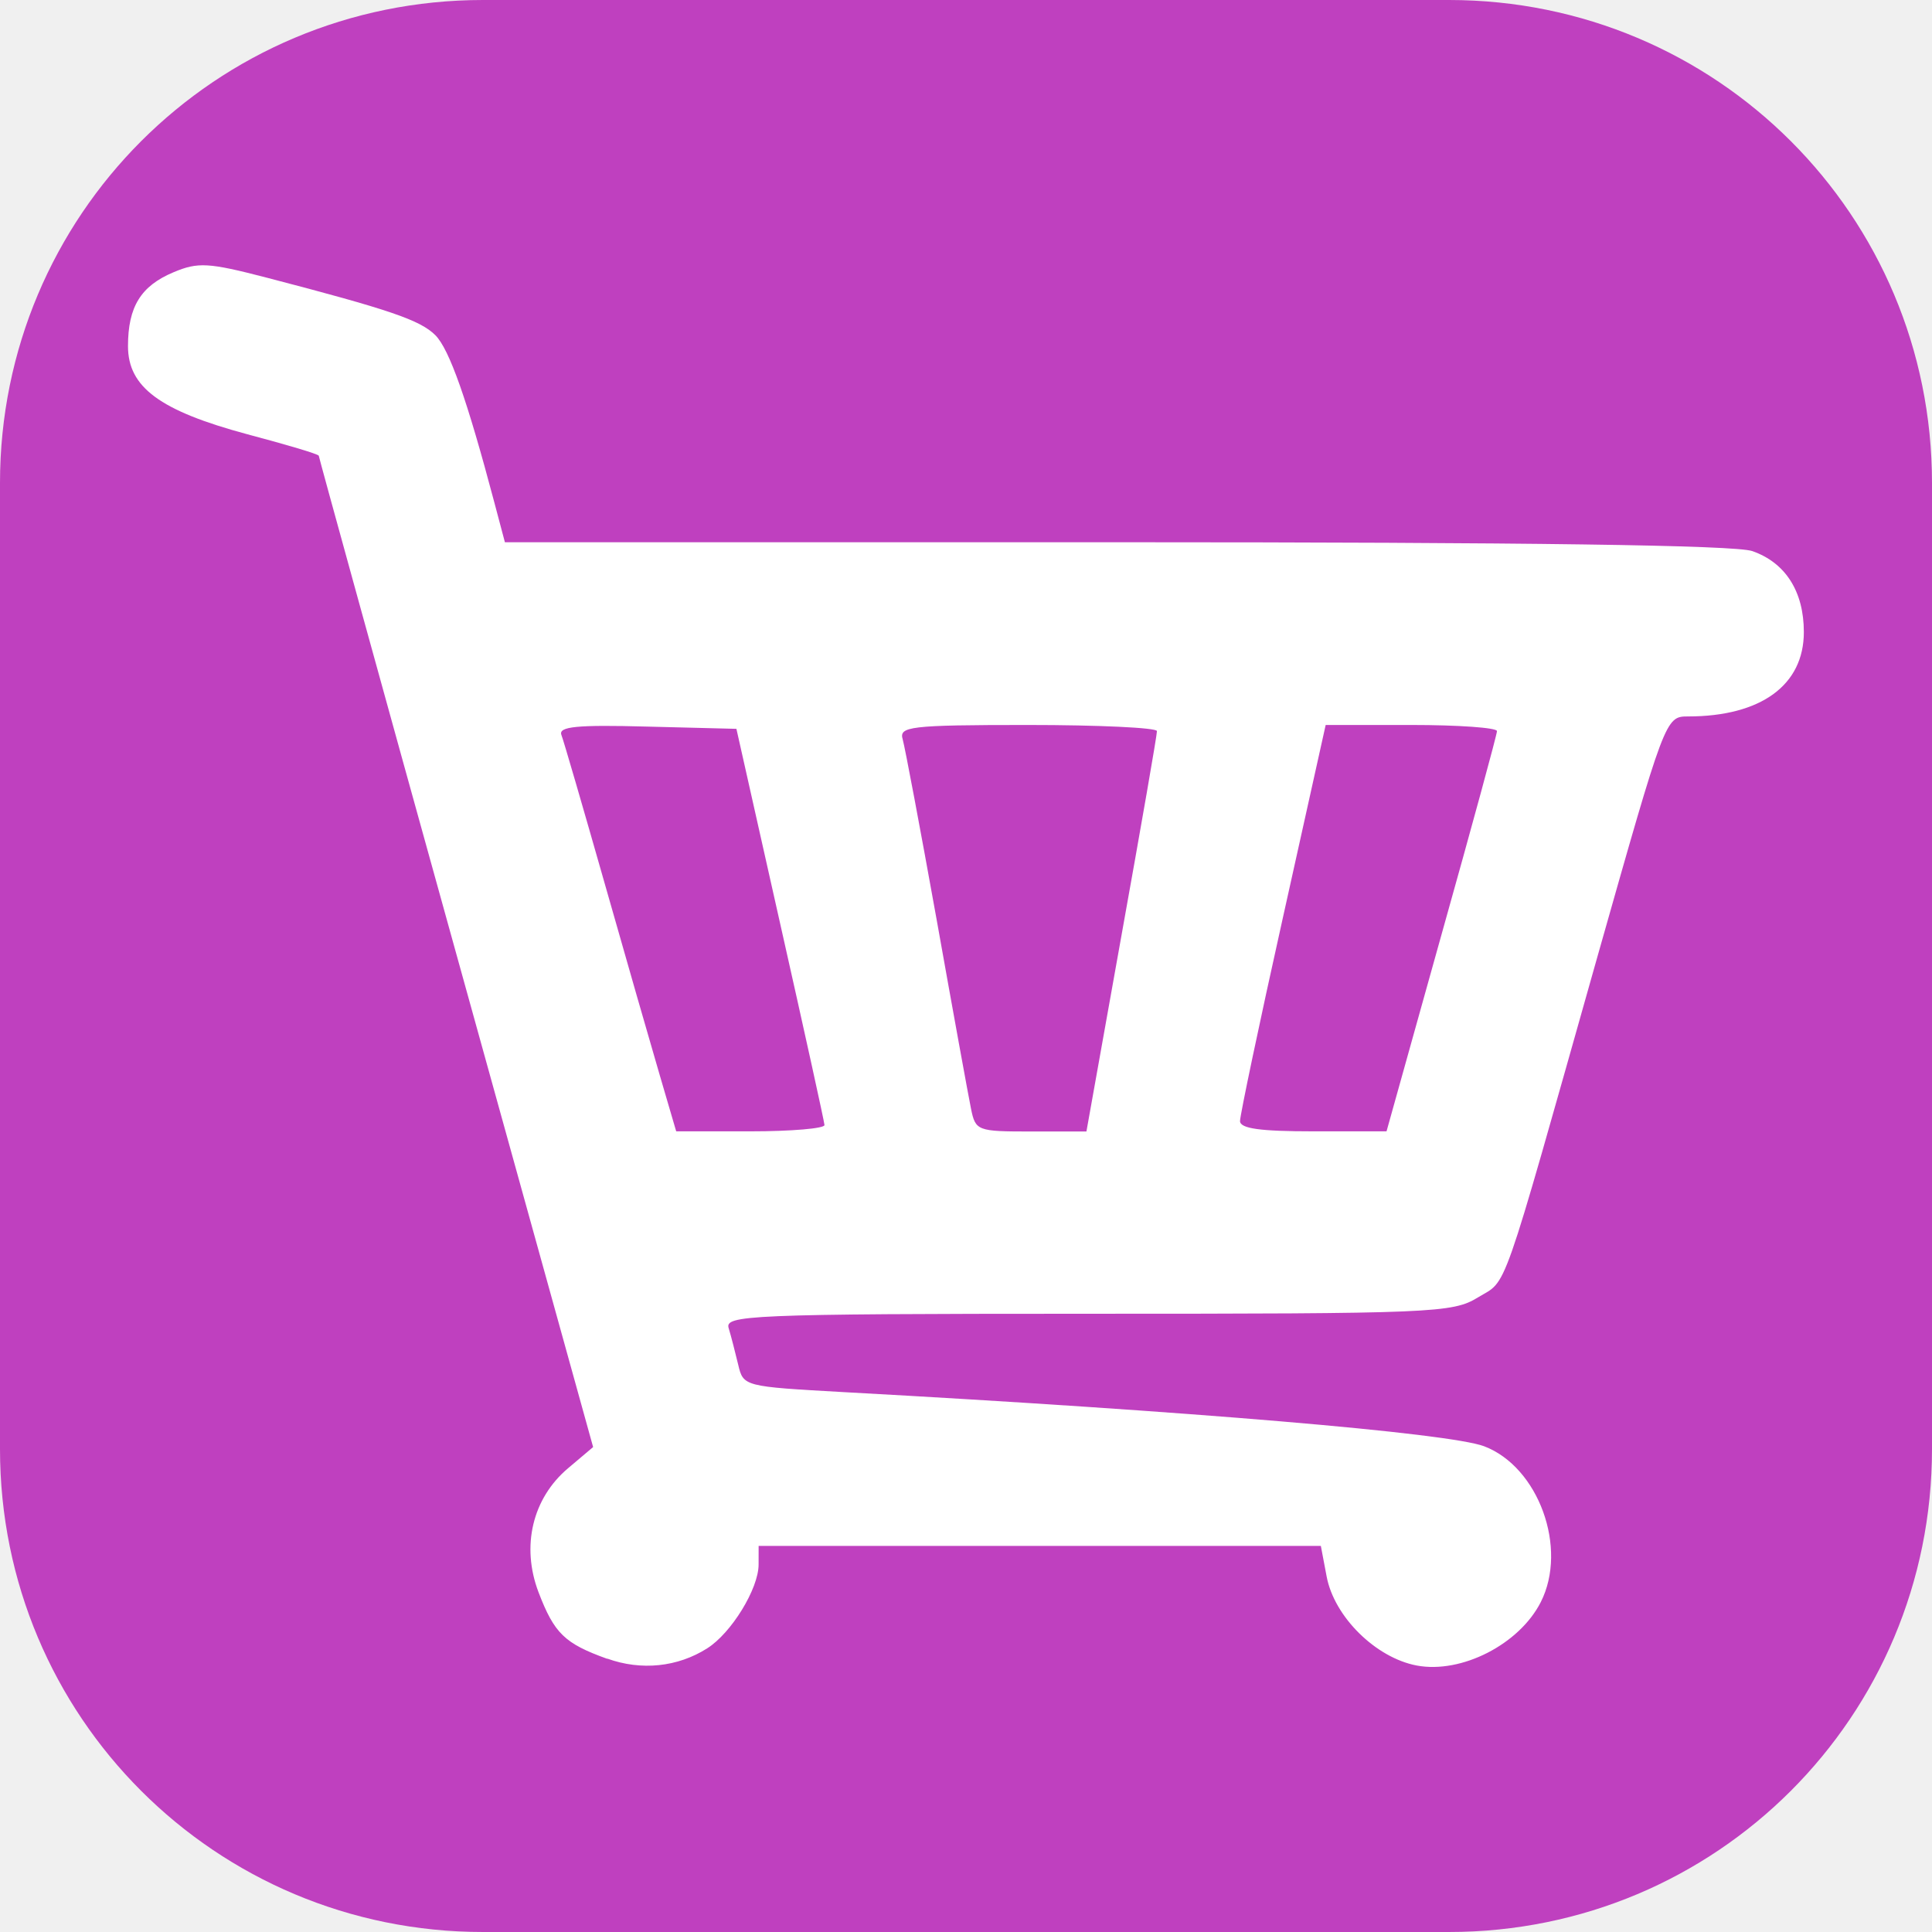
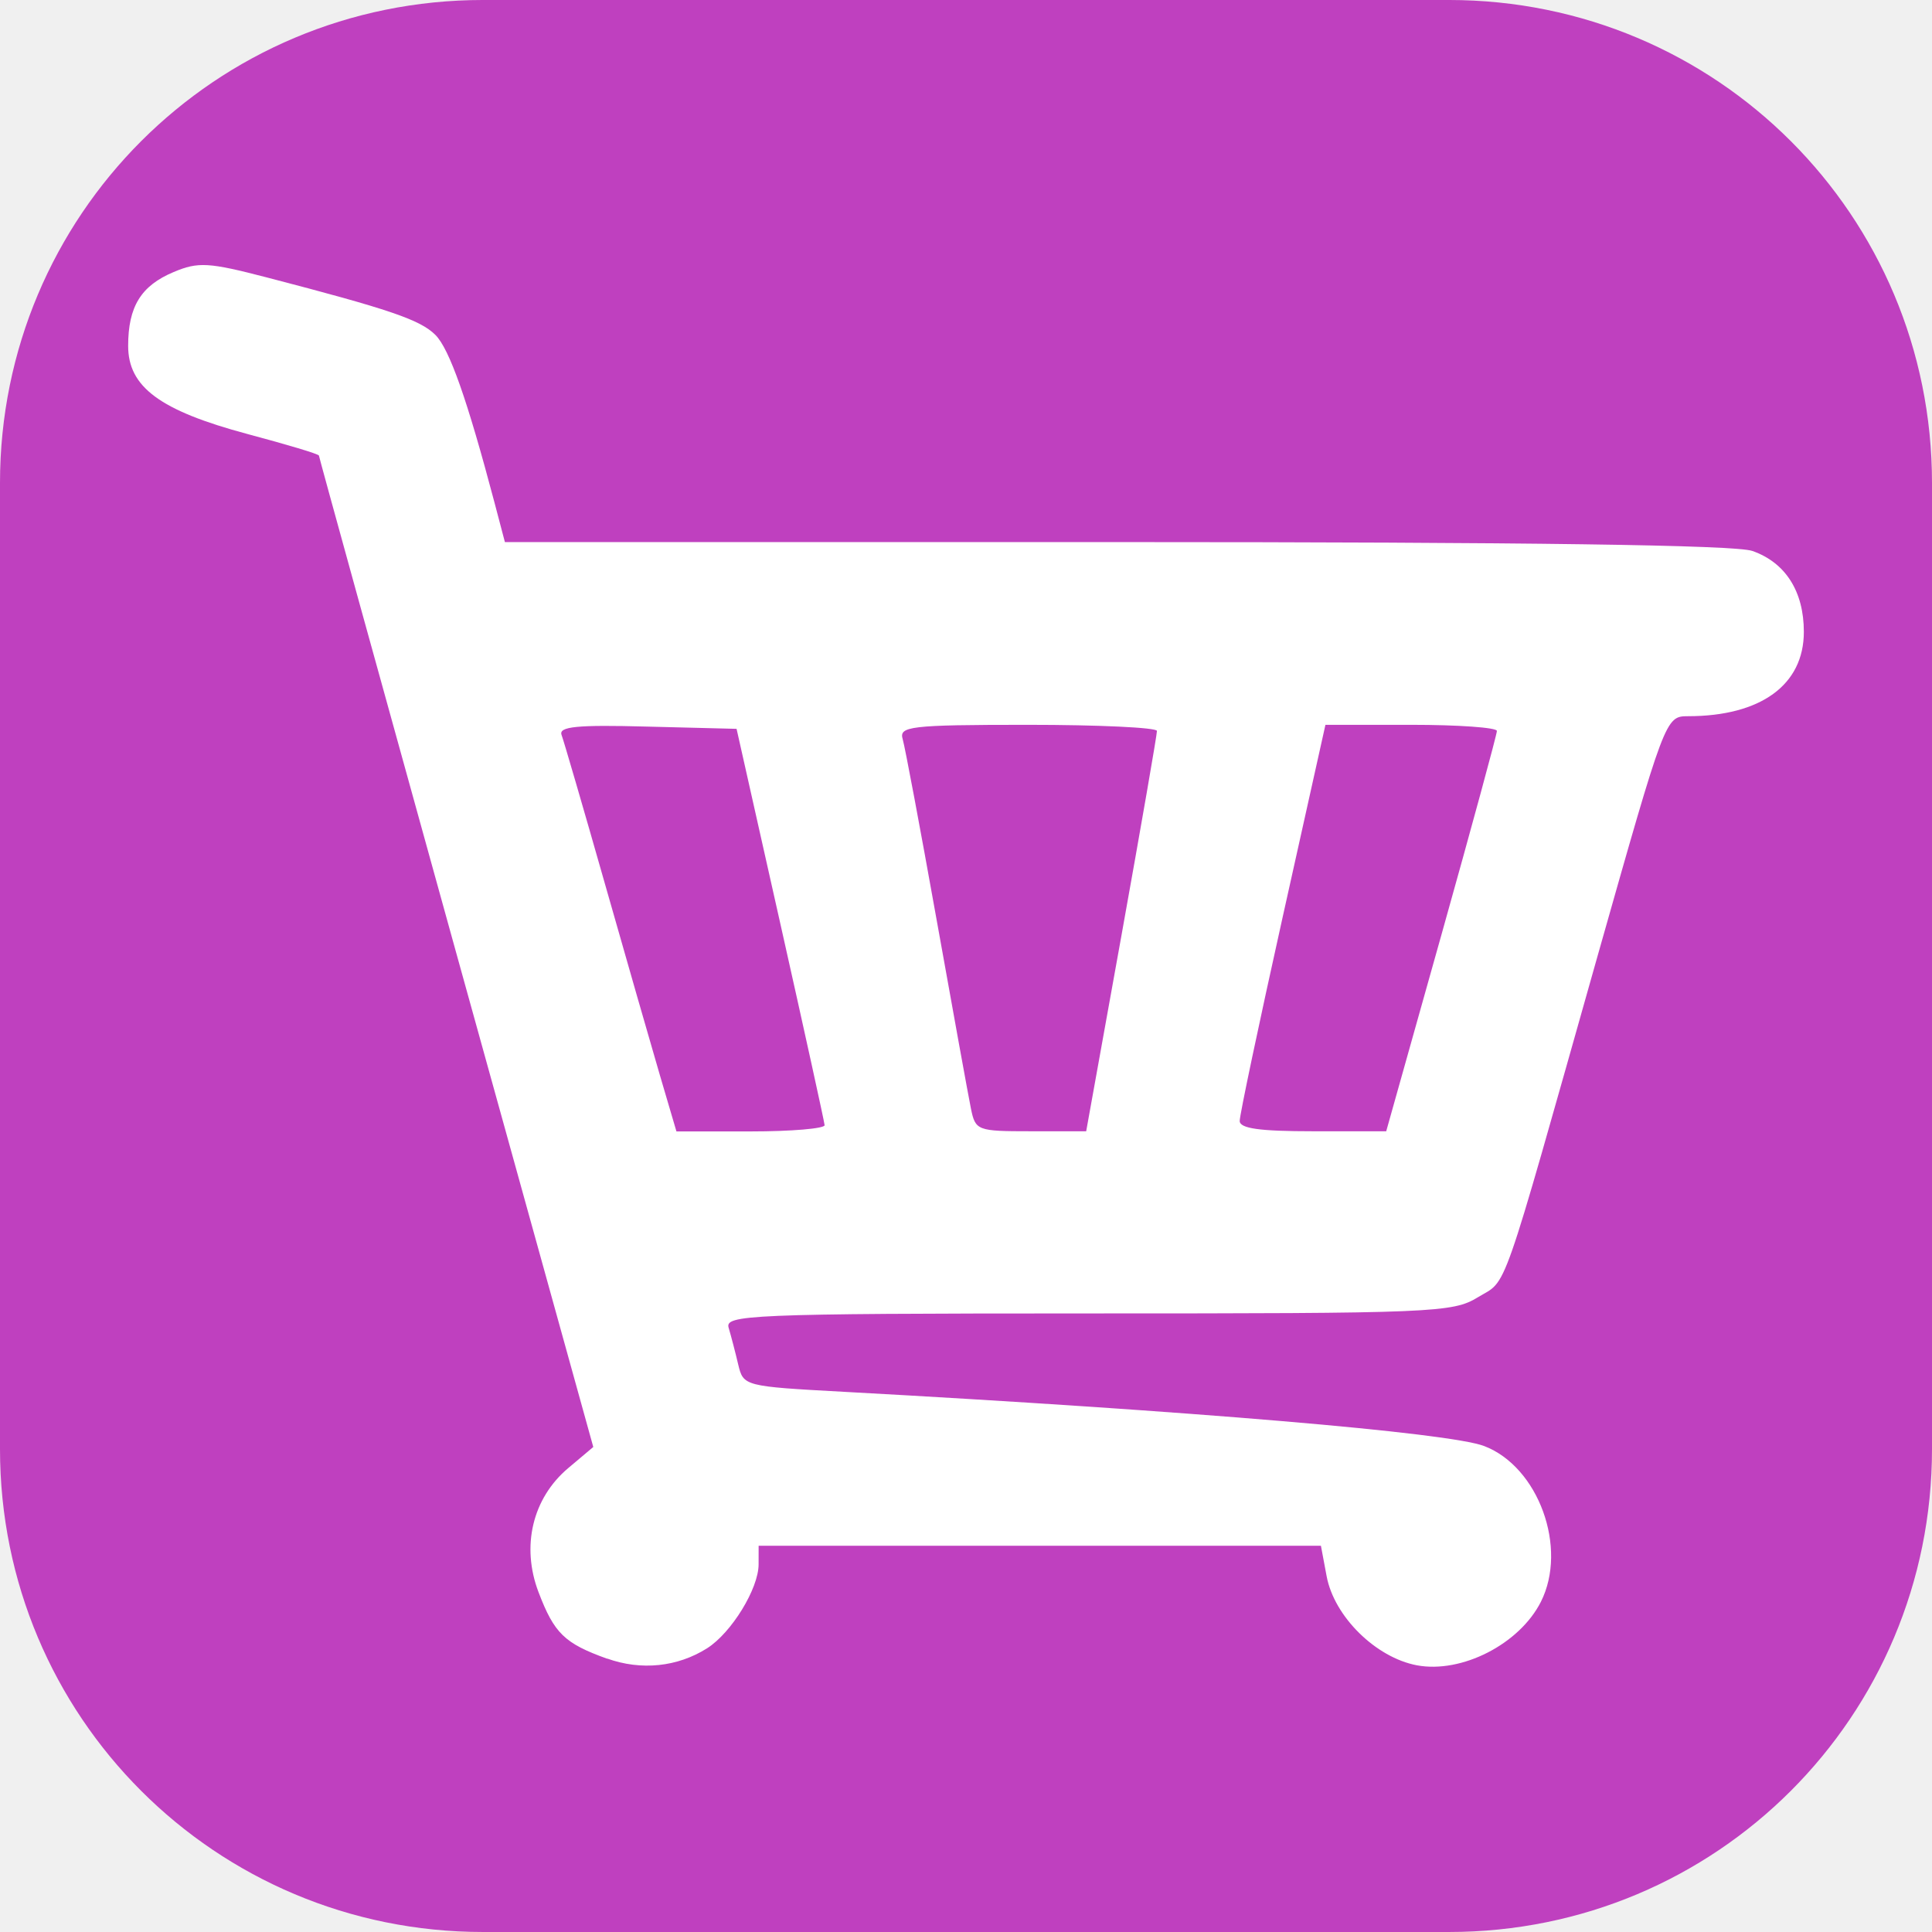
- <svg xmlns="http://www.w3.org/2000/svg" width="12" height="12" id="svg2" version="1.1">
+ <svg xmlns="http://www.w3.org/2000/svg" width="24" height="24" id="svg2" version="1.1">
  <defs id="defs4">
-     <filter id="filter3028" x="0" y="0" width="1" height="1" color-interpolation-filters="sRGB">
+     <filter id="filter3028" x="0" y="0" width="1" height="1" style="color-interpolation-filters:sRGB">
      <feFlood id="feFlood3030" result="result1" flood-opacity="0" flood-color="rgb(128,128,128)" />
      <feBlend id="feBlend3032" in2="SourceGraphic" mode="normal" result="result2" />
-       <feComposite id="feComposite3034" in2="SourceGraphic" k2="1" operator="arithmetic" result="result3" />
+       <feComposite id="feComposite3034" in2="SourceGraphic" k2="1" operator="arithmetic" result="result3" k1="0" k3="0" k4="0" />
      <feComposite id="feComposite3036" in2="SourceGraphic" operator="in" />
    </filter>
-     <filter id="filter3055" x="0" y="0" width="1" height="1" color-interpolation-filters="sRGB">
+     <filter id="filter3055" x="0" y="0" width="1" height="1" style="color-interpolation-filters:sRGB">
      <feColorMatrix id="feColorMatrix3057" type="saturate" values="0" result="fbSourceGraphic" />
      <feColorMatrix result="fbSourceGraphicAlpha" in="fbSourceGraphic" values="0 0 0 -1 0 0 0 0 -1 0 0 0 0 -1 0 0 0 0 1 0" id="feColorMatrix3079" />
      <feFlood id="feFlood3081" result="result1" flood-opacity="0" flood-color="rgb(128,128,128)" in="fbSourceGraphic" />
      <feBlend id="feBlend3083" in2="fbSourceGraphic" mode="normal" result="result2" />
-       <feComposite id="feComposite3085" in2="fbSourceGraphic" k2="1" operator="arithmetic" result="result3" />
+       <feComposite id="feComposite3085" in2="fbSourceGraphic" k2="1" operator="arithmetic" result="result3" k1="0" k3="0" k4="0" />
      <feComposite id="feComposite3087" in2="fbSourceGraphic" operator="in" />
    </filter>
-     <filter id="filter3871" x="0" y="0" width="1" height="1" color-interpolation-filters="sRGB">
+     <filter id="filter3871" x="0" y="0" width="1" height="1" style="color-interpolation-filters:sRGB">
      <feFlood id="feFlood3873" result="result1" flood-opacity="0" flood-color="rgb(128,128,128)" />
      <feBlend id="feBlend3875" in2="SourceGraphic" mode="normal" result="result2" />
-       <feComposite id="feComposite3877" in2="SourceGraphic" k2="1" operator="arithmetic" result="result3" />
+       <feComposite id="feComposite3877" in2="SourceGraphic" k2="1" operator="arithmetic" result="result3" k1="0" k3="0" k4="0" />
      <feComposite id="feComposite3879" in2="SourceGraphic" operator="in" />
    </filter>
  </defs>
-   <g transform="translate(4.8596183e-7,-1040.362)" id="layer1">
-     <path id="rect4334" d="m 3,0 6,0 c 1.662,0 3,1.338 3,3 l 0,6 c 0,1.662 -1.338,3 -3,3 L 3,12 C 1.338,12 0,10.662 0,9 L 0,3 C 0,1.338 1.338,0 3,0 z" style="fill:#bf40bf;fill-opacity:1;stroke:none" transform="translate(-4.8596183e-7,1040.362)" />
-     <g id="text3782" style="font-size:40px;font-style:normal;font-weight:normal;line-height:125%;letter-spacing:0px;word-spacing:0px;fill:#ffffff;fill-opacity:1;stroke:none;font-family:Sans" />
+   <g transform="translate(4.8596183e-7,-1028.362)" id="layer1">
+     <path id="rect4334" d="M 6,1028.362 H 18 c 3.324,0 6,2.676 6,6 v 12 c 0,3.324 -2.676,6 -6,6 H 6 c -3.324,0 -6,-2.676 -6,-6 v -12 c 0,-3.324 2.676,-6 6,-6 z" style="fill:#bf40bf;fill-opacity:1;stroke:none;stroke-width:2" />
+     <g id="text3782" style="font-style:normal;font-weight:normal;font-size:40px;line-height:125%;font-family:Sans;letter-spacing:0px;word-spacing:0px;fill:#ffffff;fill-opacity:1;stroke:none" />
    <path id="path3000" d="" style="fill:#000000" />
-     <path style="fill:#ffffff" d="m 3.771,1050.665 c -0.264,-0.095 -0.328,-0.157 -0.426,-0.413 -0.109,-0.286 -0.038,-0.584 0.184,-0.771 l 0.155,-0.131 -0.852,-3.071 c -0.469,-1.689 -0.852,-3.078 -0.852,-3.086 0,-0.01 -0.2,-0.069 -0.445,-0.134 -0.542,-0.146 -0.74,-0.292 -0.74,-0.547 0,-0.245 0.08,-0.374 0.283,-0.459 0.152,-0.064 0.217,-0.06 0.576,0.033 0.765,0.199 0.956,0.264 1.05,0.358 0.087,0.087 0.198,0.403 0.367,1.041 l 0.065,0.245 3.795,0 c 2.573,0 3.846,0.018 3.953,0.055 0.206,0.072 0.32,0.251 0.32,0.503 0,0.33 -0.267,0.524 -0.72,0.524 -0.14,0 -0.142,0.01 -0.559,1.481 -0.613,2.17 -0.558,2.013 -0.746,2.128 -0.157,0.096 -0.275,0.101 -2.422,0.101 -2.126,0 -2.256,0.01 -2.231,0.09 0.015,0.049 0.041,0.151 0.059,0.226 0.032,0.136 0.035,0.136 0.659,0.171 2.153,0.118 3.756,0.254 3.974,0.336 0.338,0.128 0.522,0.633 0.352,0.968 -0.133,0.262 -0.492,0.446 -0.77,0.394 -0.255,-0.048 -0.513,-0.303 -0.56,-0.553 l -0.036,-0.19 -1.746,0 -1.746,0 -2.015e-4,0.116 c -2.566e-4,0.15 -0.169,0.425 -0.319,0.52 -0.184,0.117 -0.41,0.14 -0.621,0.064 z m 1.35,-3.315 c -0.001,-0.021 -0.125,-0.584 -0.275,-1.25 l -0.272,-1.211 -0.556,-0.014 c -0.436,-0.012 -0.551,0 -0.531,0.052 0.014,0.036 0.134,0.449 0.267,0.916 0.133,0.468 0.288,1.007 0.344,1.198 l 0.102,0.348 0.462,0 c 0.254,0 0.46,-0.018 0.459,-0.039 z m 1.846,-1.185 c 0.121,-0.673 0.22,-1.241 0.219,-1.262 -5.497e-4,-0.021 -0.362,-0.038 -0.803,-0.038 -0.74,0 -0.8,0.01 -0.776,0.09 0.014,0.05 0.109,0.554 0.211,1.121 0.101,0.567 0.197,1.094 0.213,1.172 0.028,0.138 0.039,0.142 0.373,0.142 l 0.344,0 z m 1.987,0 c 0.189,-0.673 0.344,-1.241 0.344,-1.262 0,-0.021 -0.24,-0.038 -0.532,-0.038 l -0.532,0 -0.266,1.198 c -0.147,0.659 -0.266,1.227 -0.266,1.262 1.03e-4,0.047 0.126,0.064 0.455,0.064 l 0.455,0 z" id="path3993" />
+     <path style="fill:#ffffff;stroke-width:2" d="m 7.542,1048.967 c -0.529,-0.19 -0.657,-0.314 -0.852,-0.826 -0.218,-0.571 -0.075,-1.168 0.369,-1.542 l 0.311,-0.262 -1.704,-6.143 c -0.937,-3.378 -1.704,-6.156 -1.704,-6.172 0,-0.02 -0.4,-0.138 -0.89,-0.269 -1.085,-0.291 -1.48,-0.584 -1.48,-1.094 0,-0.489 0.16,-0.748 0.566,-0.918 0.304,-0.128 0.434,-0.12 1.151,0.066 1.531,0.398 1.911,0.527 2.1,0.716 0.174,0.174 0.396,0.805 0.734,2.083 l 0.129,0.49 h 7.589 c 5.146,0 7.691,0.036 7.907,0.11 0.412,0.144 0.64,0.503 0.64,1.005 0,0.659 -0.535,1.048 -1.44,1.048 -0.28,0 -0.284,0.02 -1.118,2.963 -1.227,4.341 -1.116,4.027 -1.491,4.255 -0.313,0.192 -0.55,0.201 -4.845,0.201 -4.252,0 -4.512,0.02 -4.462,0.18 0.029,0.098 0.083,0.303 0.118,0.453 0.065,0.271 0.071,0.273 1.319,0.341 4.307,0.236 7.512,0.507 7.947,0.673 0.676,0.257 1.043,1.267 0.705,1.936 -0.266,0.525 -0.983,0.892 -1.54,0.788 -0.51,-0.096 -1.027,-0.605 -1.121,-1.106 l -0.071,-0.379 H 12.916 9.424 l -4.03e-4,0.232 c -5.132e-4,0.301 -0.337,0.849 -0.639,1.041 -0.368,0.233 -0.819,0.28 -1.243,0.128 z m 2.701,-6.63 c -0.003,-0.042 -0.25,-1.167 -0.549,-2.499 l -0.544,-2.422 -1.112,-0.028 c -0.872,-0.024 -1.101,0 -1.062,0.104 0.027,0.072 0.268,0.898 0.534,1.833 0.266,0.935 0.576,2.013 0.688,2.396 l 0.205,0.696 h 0.923 c 0.508,0 0.921,-0.036 0.918,-0.078 z m 3.691,-2.37 c 0.242,-1.346 0.439,-2.482 0.438,-2.525 -0.001,-0.042 -0.724,-0.076 -1.606,-0.076 -1.479,0 -1.6,0.02 -1.552,0.18 0.029,0.1 0.218,1.108 0.421,2.242 0.203,1.133 0.394,2.188 0.426,2.344 0.056,0.275 0.078,0.283 0.745,0.283 h 0.687 z m 3.974,0 c 0.378,-1.347 0.687,-2.483 0.687,-2.525 0,-0.042 -0.479,-0.076 -1.065,-0.076 h -1.065 l -0.533,2.396 c -0.293,1.318 -0.533,2.454 -0.532,2.525 2.06e-4,0.094 0.251,0.128 0.91,0.128 h 0.91 z" id="path3993" />
  </g>
</svg>
